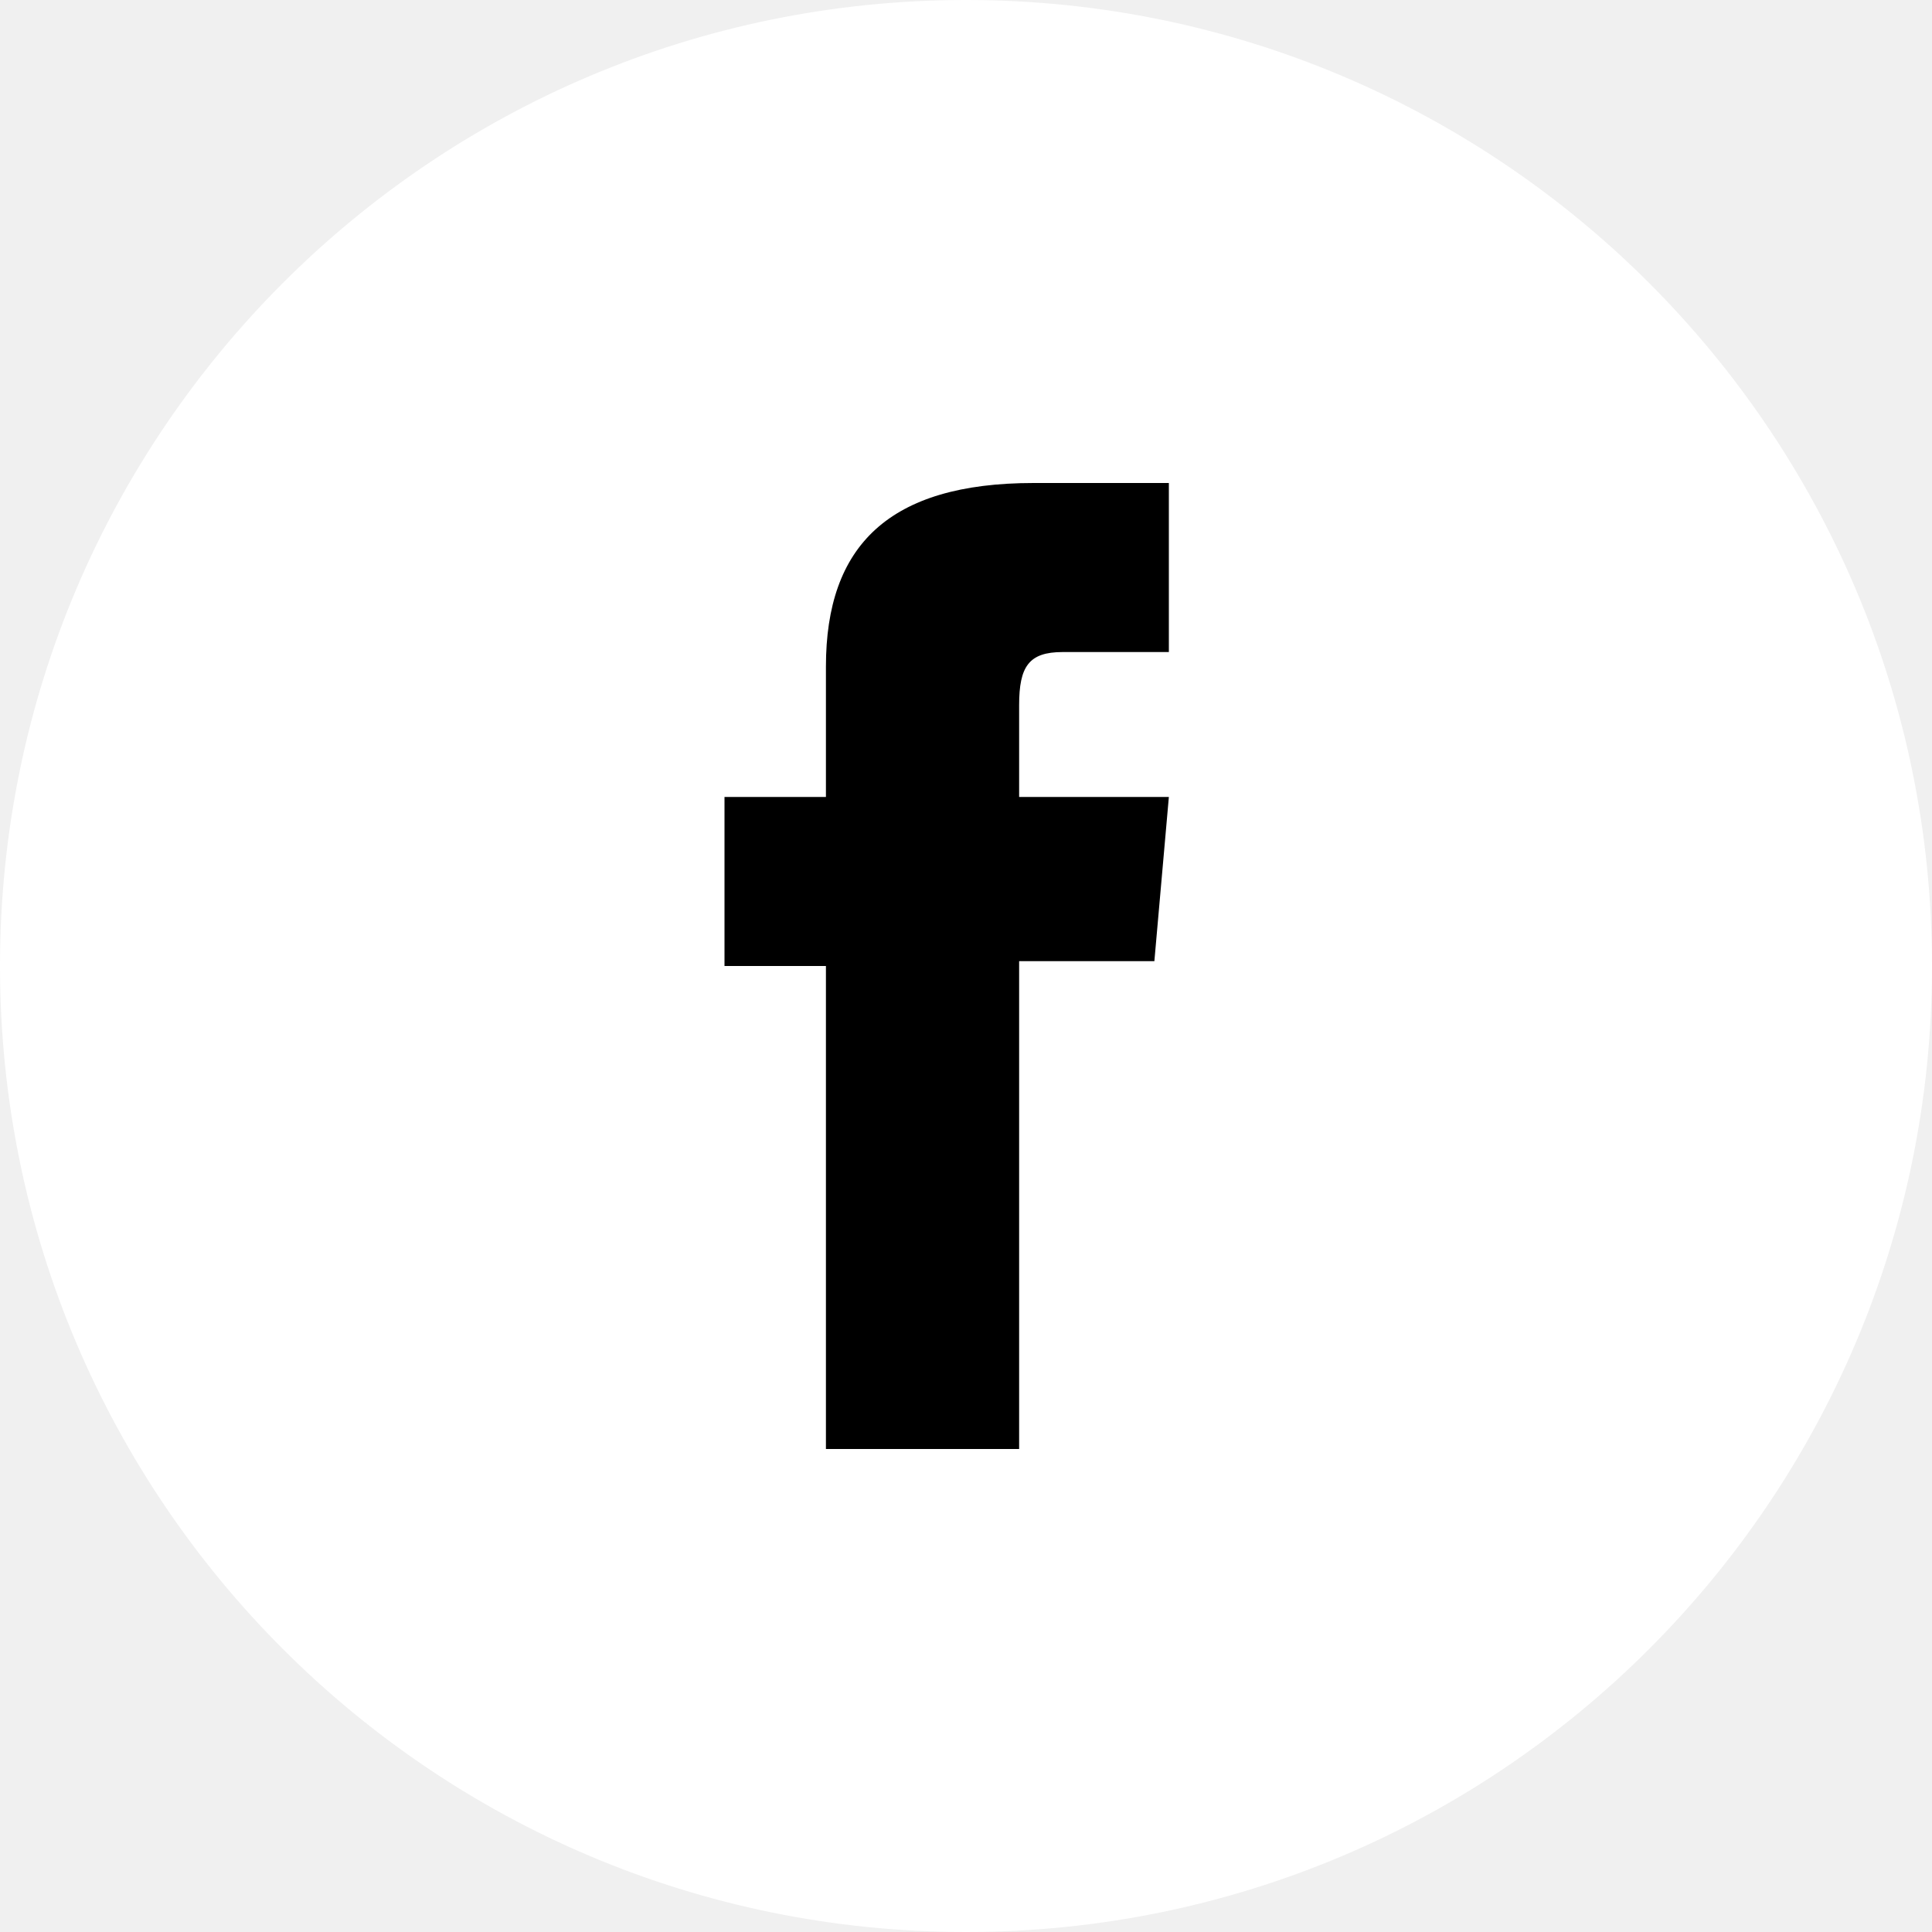
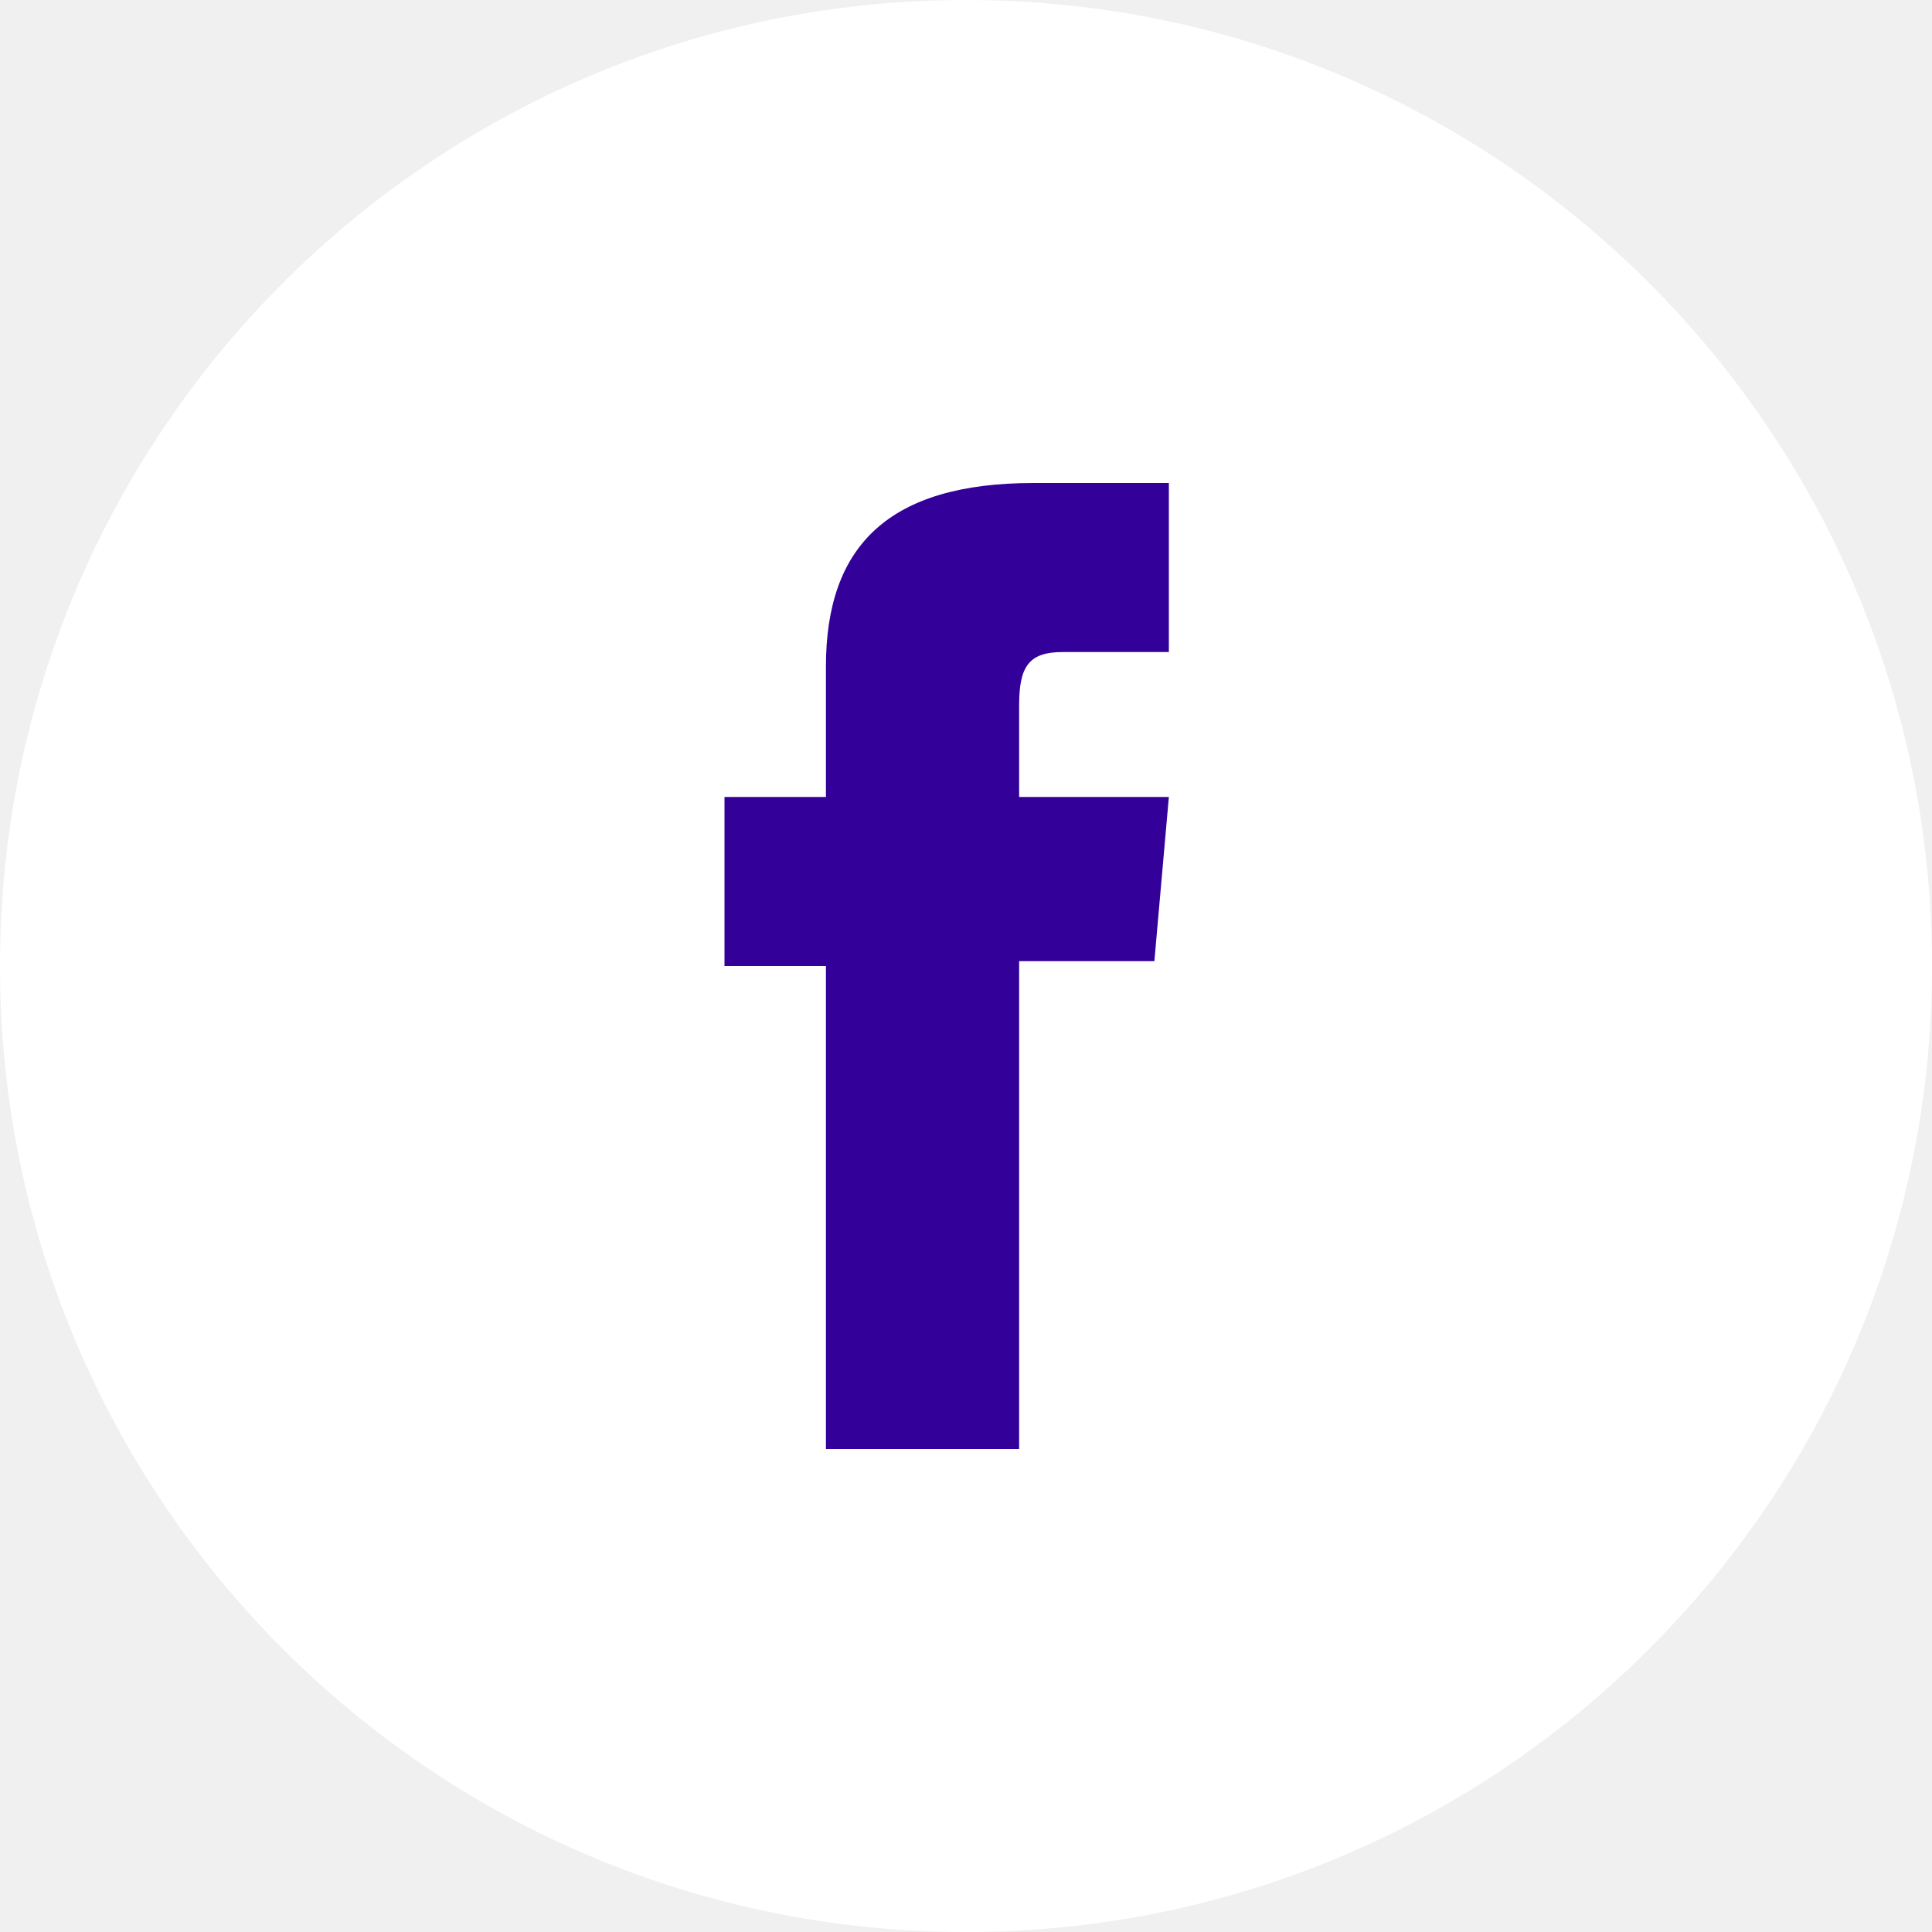
<svg xmlns="http://www.w3.org/2000/svg" width="100%" height="100%" viewBox="0 0 40 40" version="1.1" xml:space="preserve" style="fill-rule:evenodd;clip-rule:evenodd;stroke-linejoin:round;stroke-miterlimit:1.414;">
  <circle cx="20" cy="20" r="20" style="fill:white;" />
-   <path d="M17.1,16.5L15,16.5L15,20L17.1,20L17.1,30L21.1,30L21.1,19.9L23.9,19.9L24.2,16.5L21.1,16.5L21.1,14.6C21.1,13.8 21.3,13.5 22,13.5L24.2,13.5L24.2,10L21.4,10C18.4,10 17.1,11.3 17.1,13.8L17.1,16.5Z" style="fill:black;fill-rule:nonzero;" />
+   <path d="M17.1,16.5L15,16.5L15,20L17.1,20L17.1,30L21.1,30L21.1,19.9L23.9,19.9L24.2,16.5L21.1,16.5L21.1,14.6C21.1,13.8 21.3,13.5 22,13.5L24.2,13.5L24.2,10L21.4,10C18.4,10 17.1,11.3 17.1,13.8L17.1,16.5Z" style="fill:#309;fill-rule:nonzero;" />
</svg>
